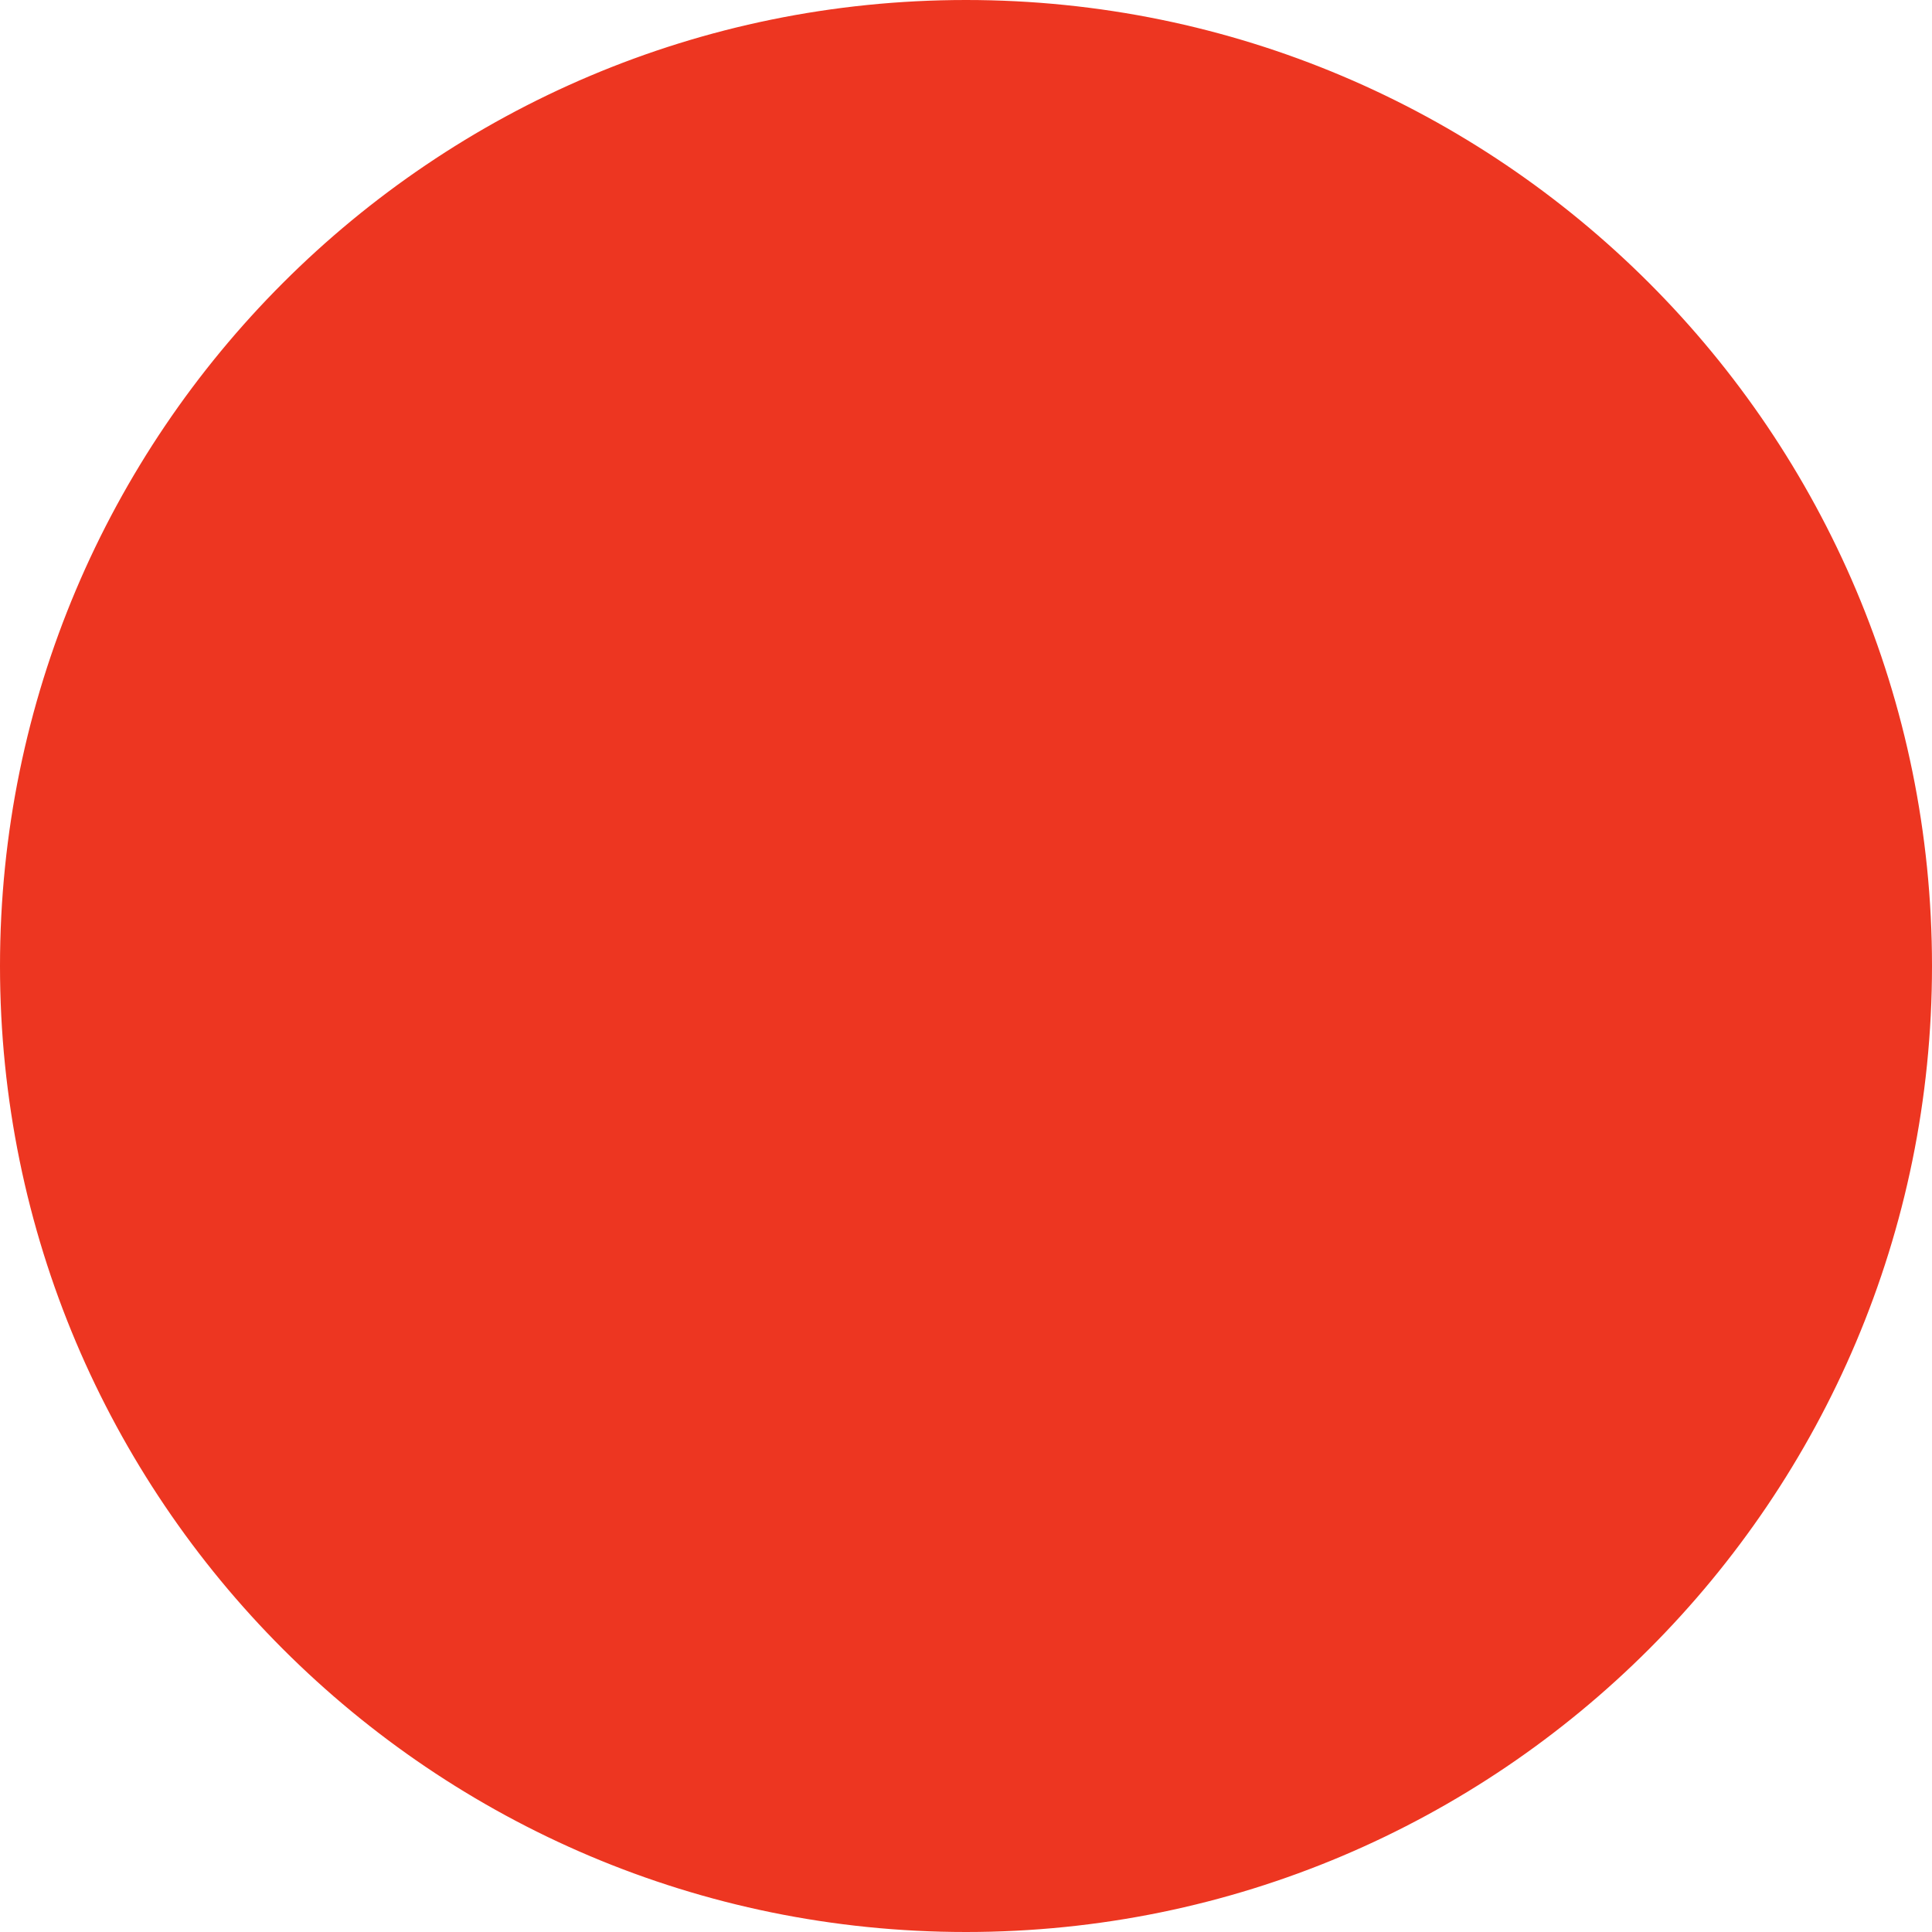
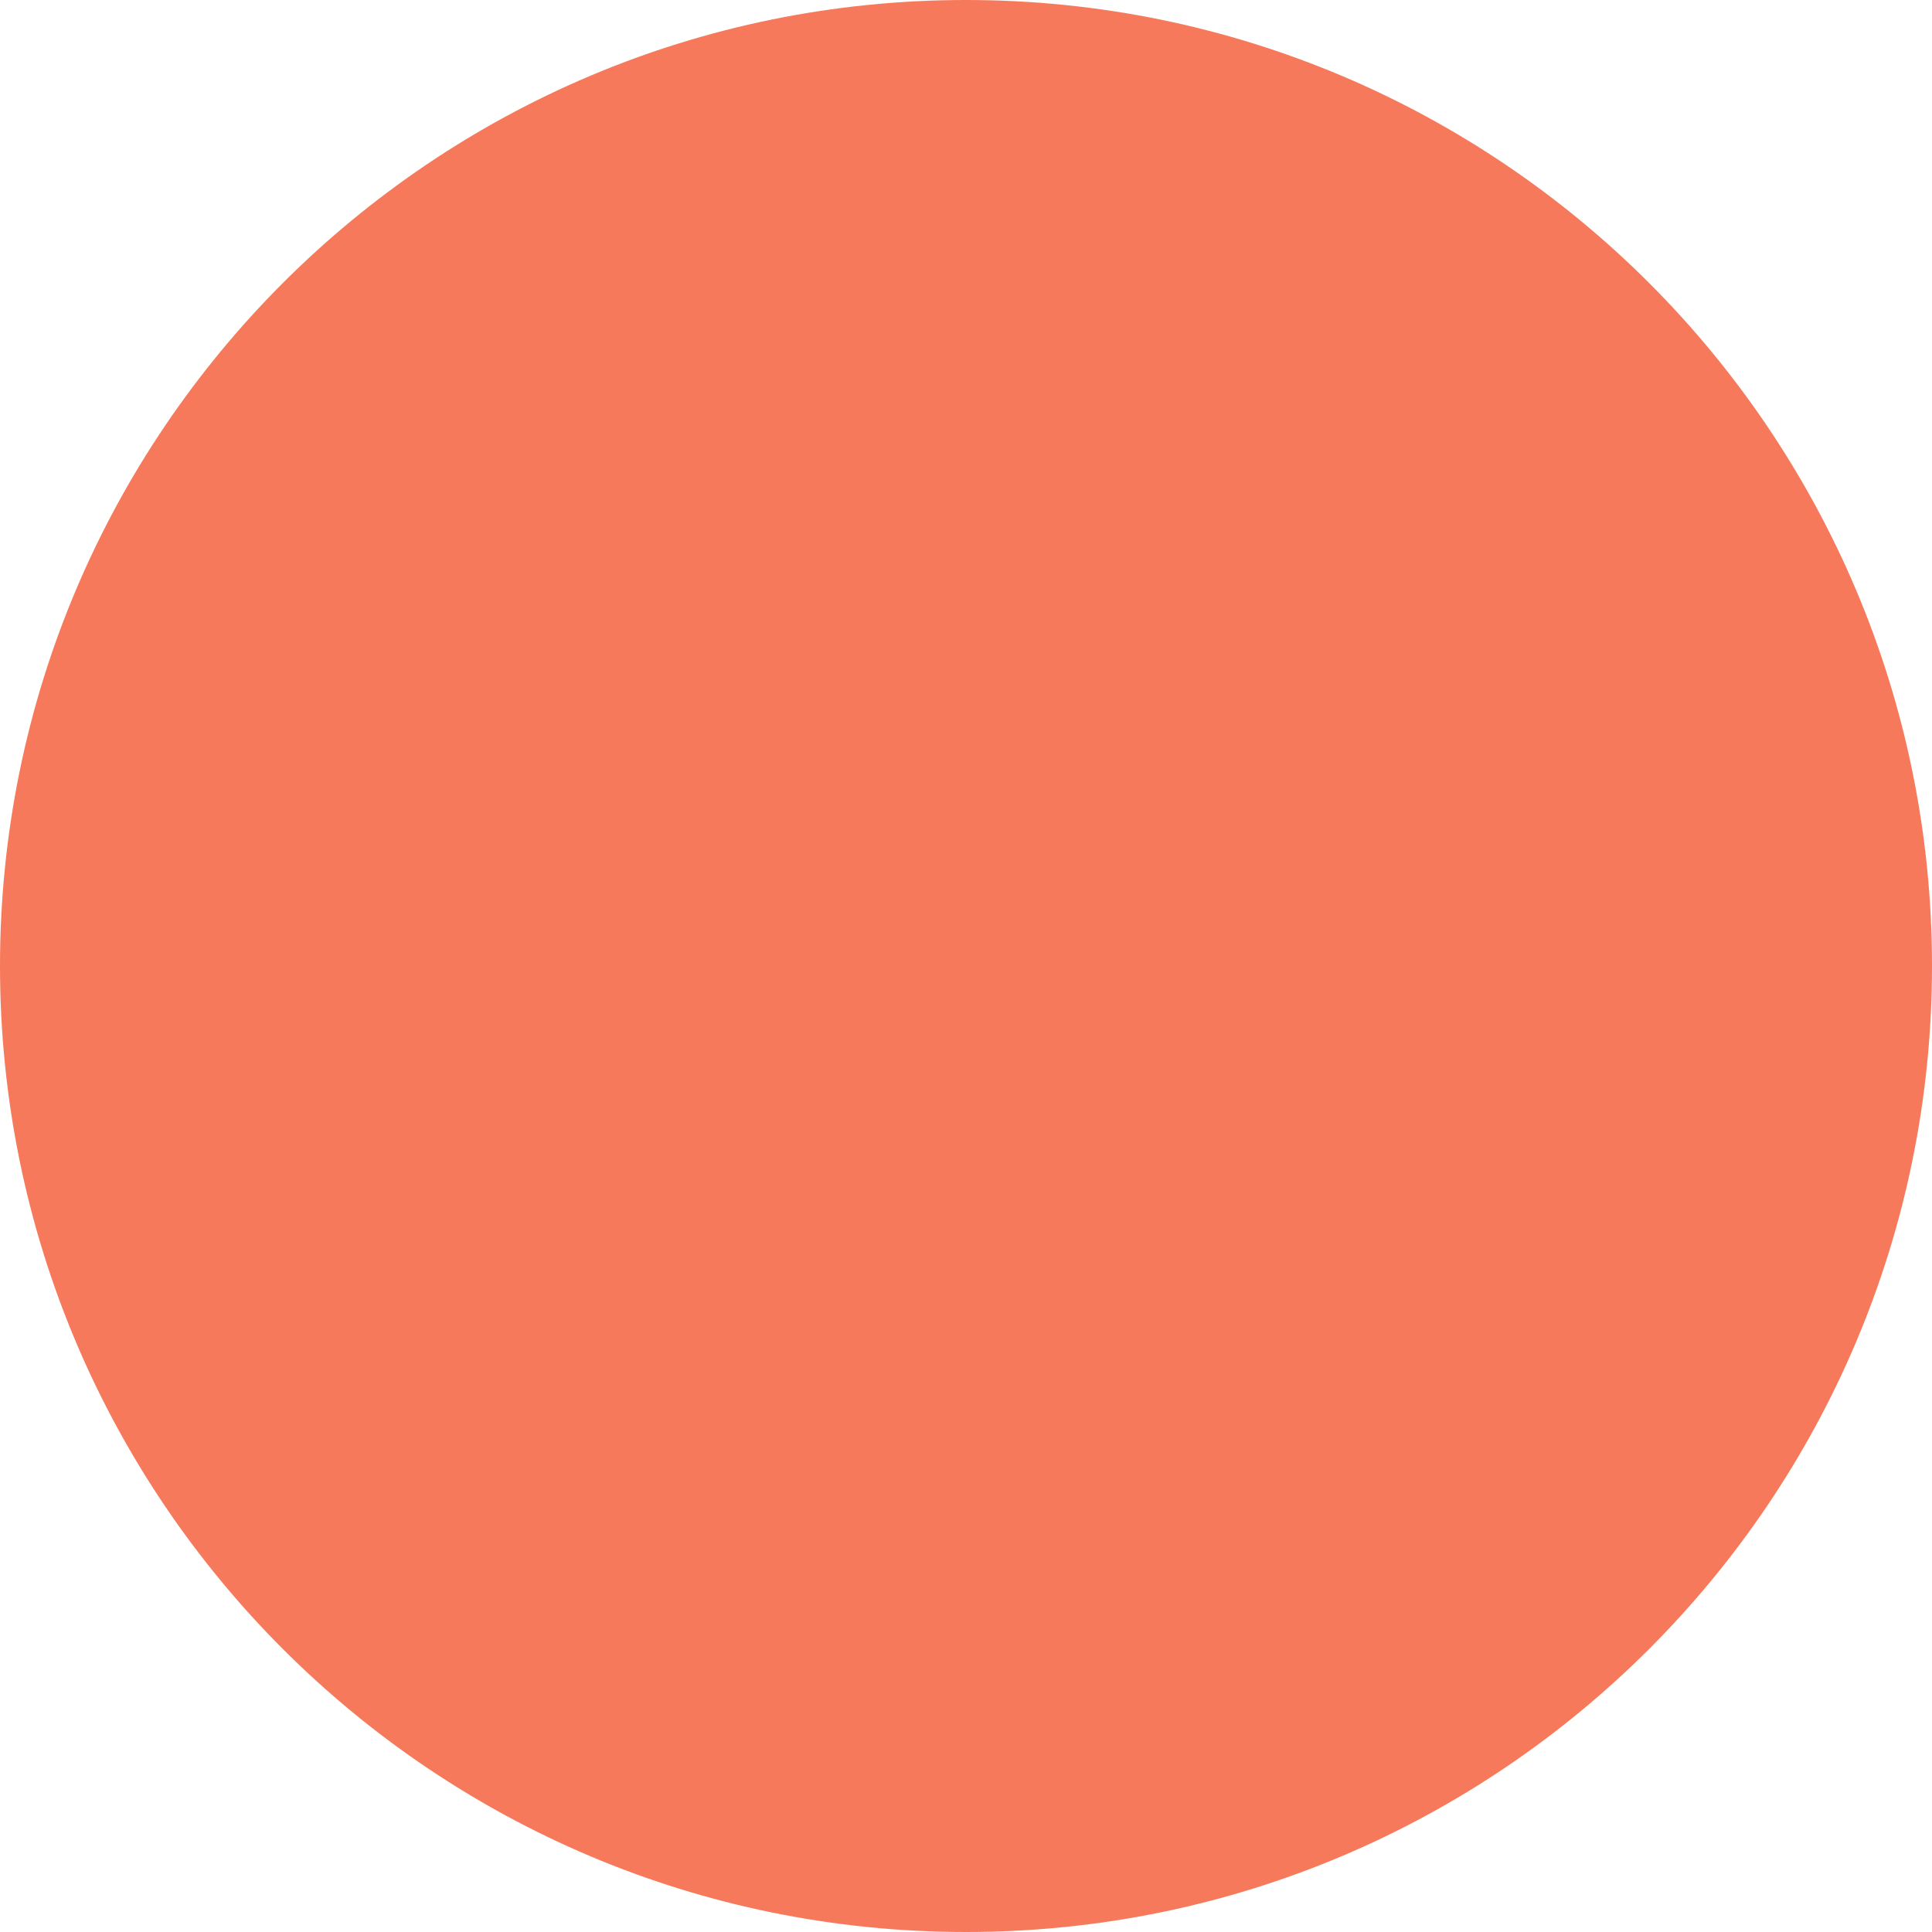
<svg xmlns="http://www.w3.org/2000/svg" viewBox="0 0 34 34">
  <defs>
-     <style>.cls-1{fill:#ed3621;stroke:#ed3621;stroke-miterlimit:10;}</style>
+     <style>.cls-1{fill:#F7795B;stroke:#F7795B;stroke-miterlimit:10;}</style>
  </defs>
  <g id="Layer_2" data-name="Layer 2">
    <g id="Layer_12_copy" data-name="Layer 12 copy">
      <g id="pagesNav_copy" data-name="pagesNav copy">
        <circle class="cls-1" cx="17" cy="17" r="16.5" />
      </g>
    </g>
  </g>
</svg>
